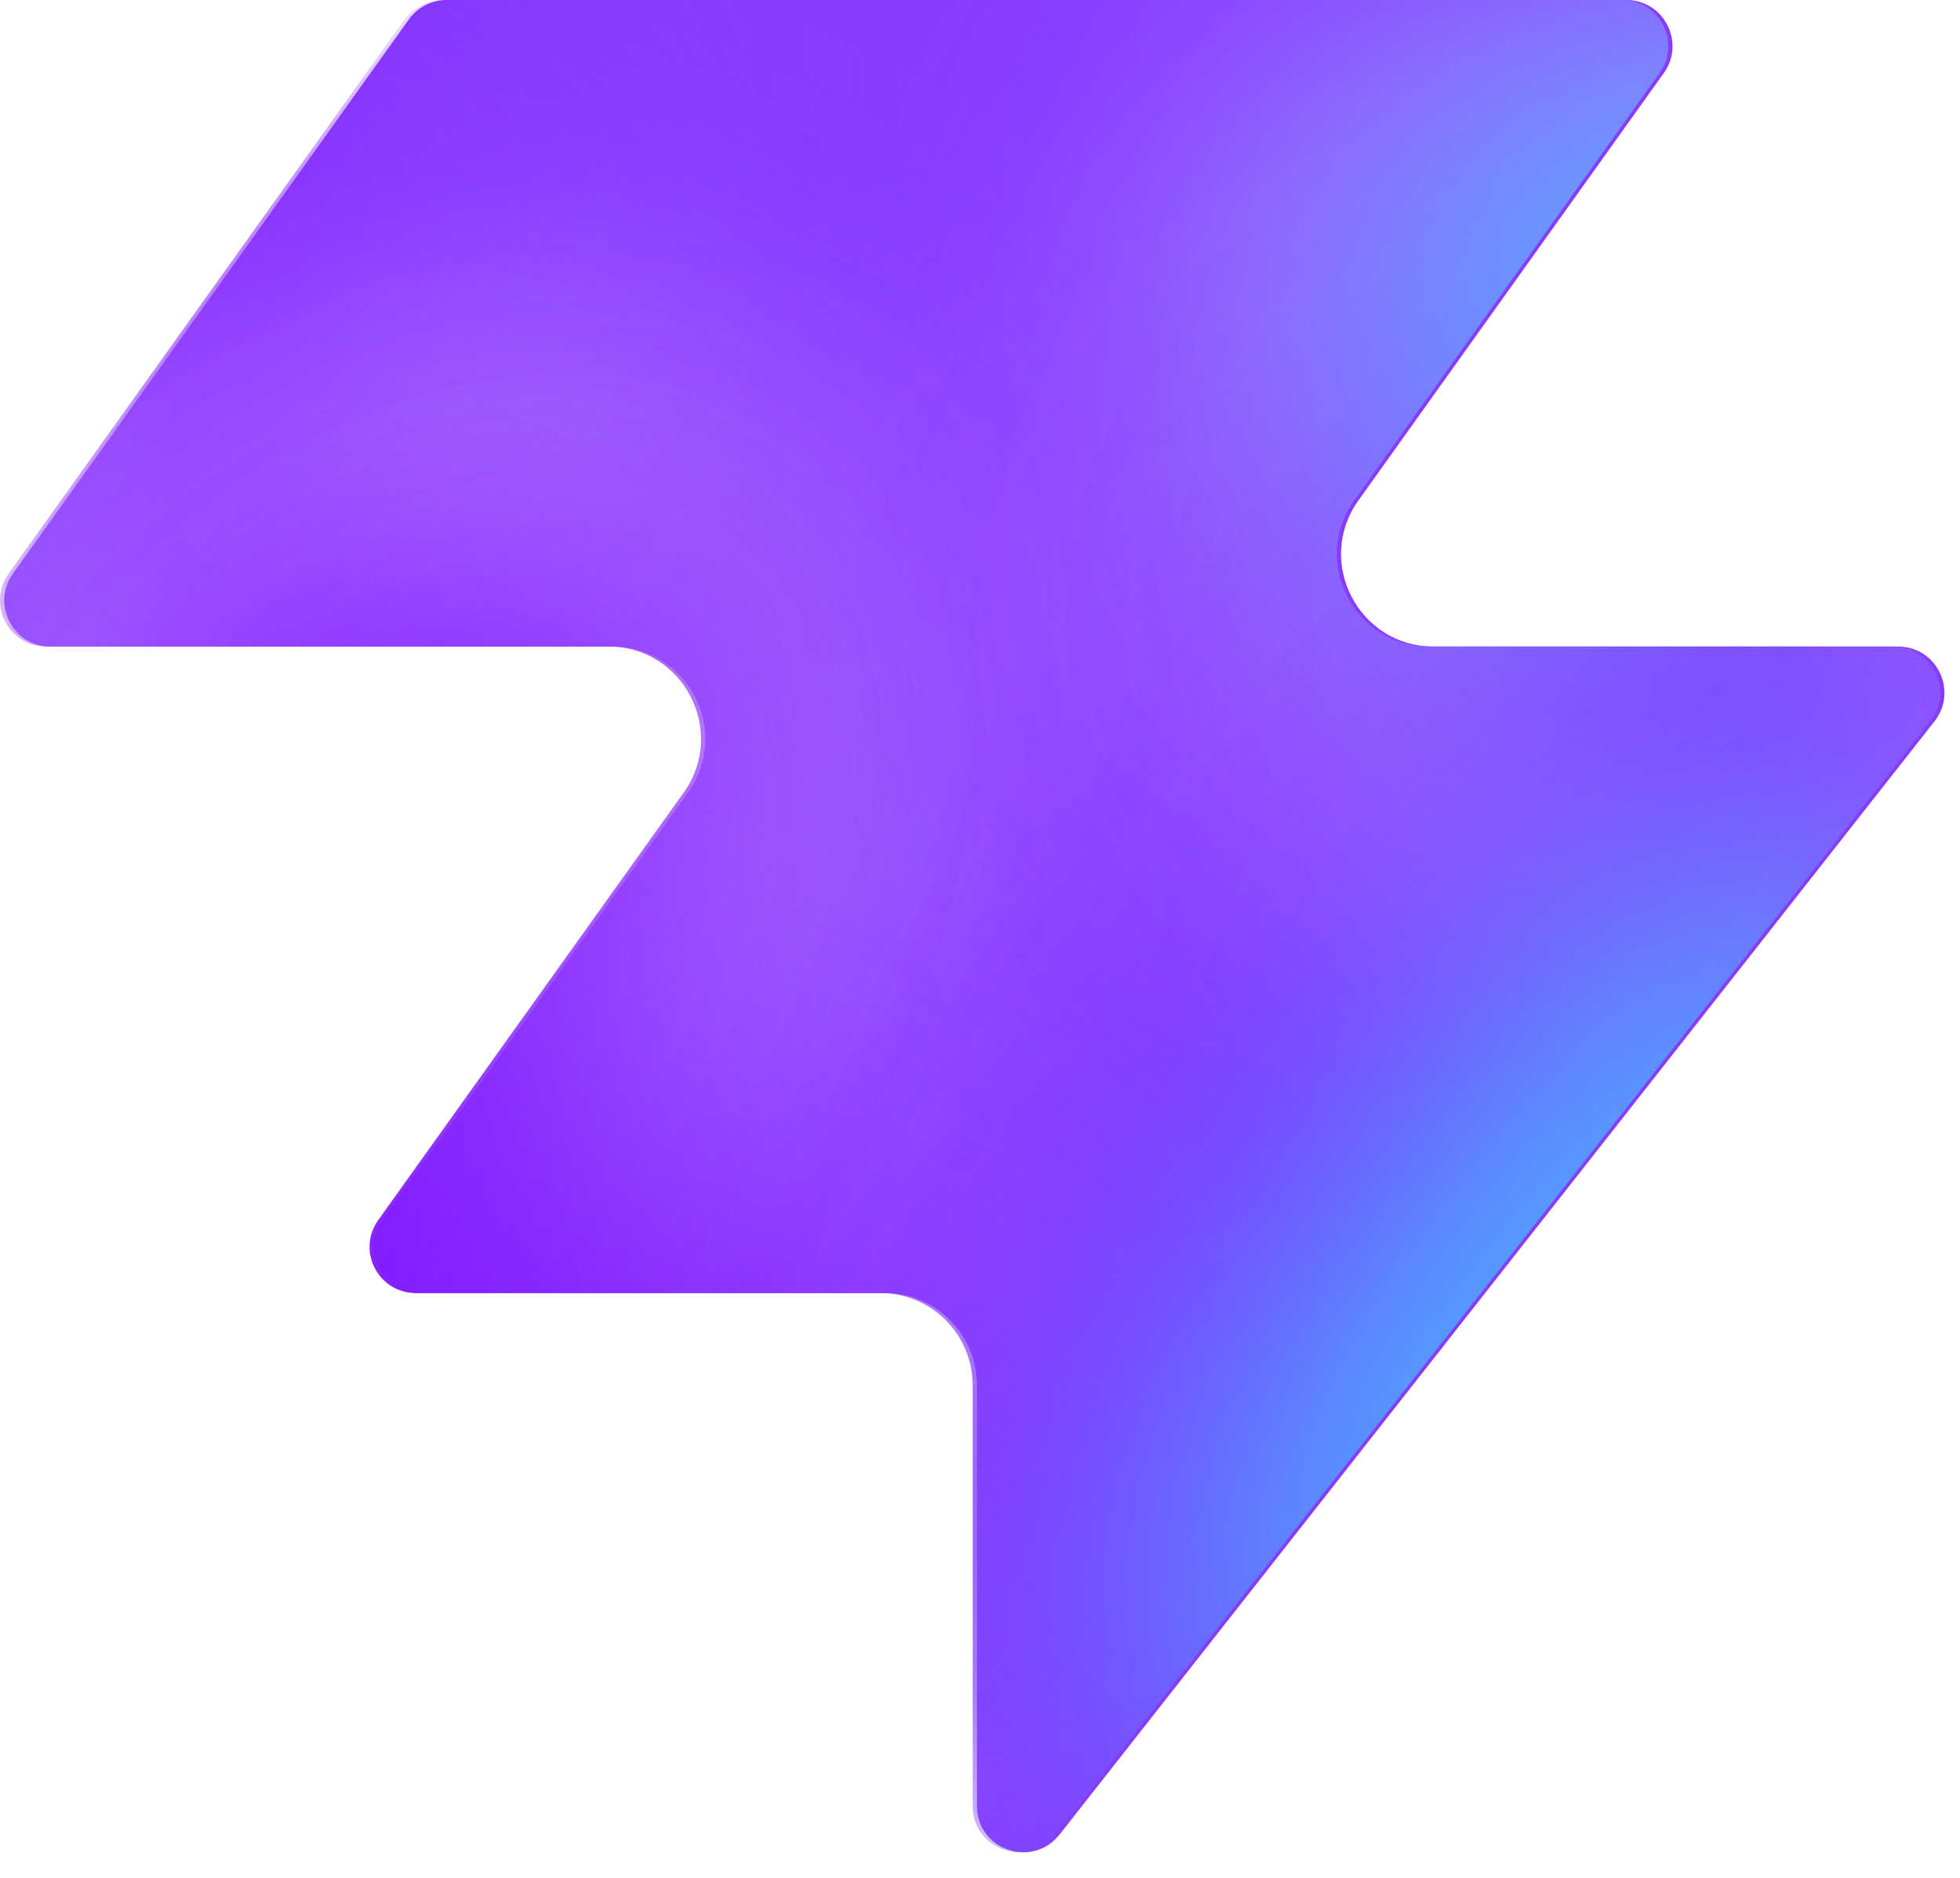
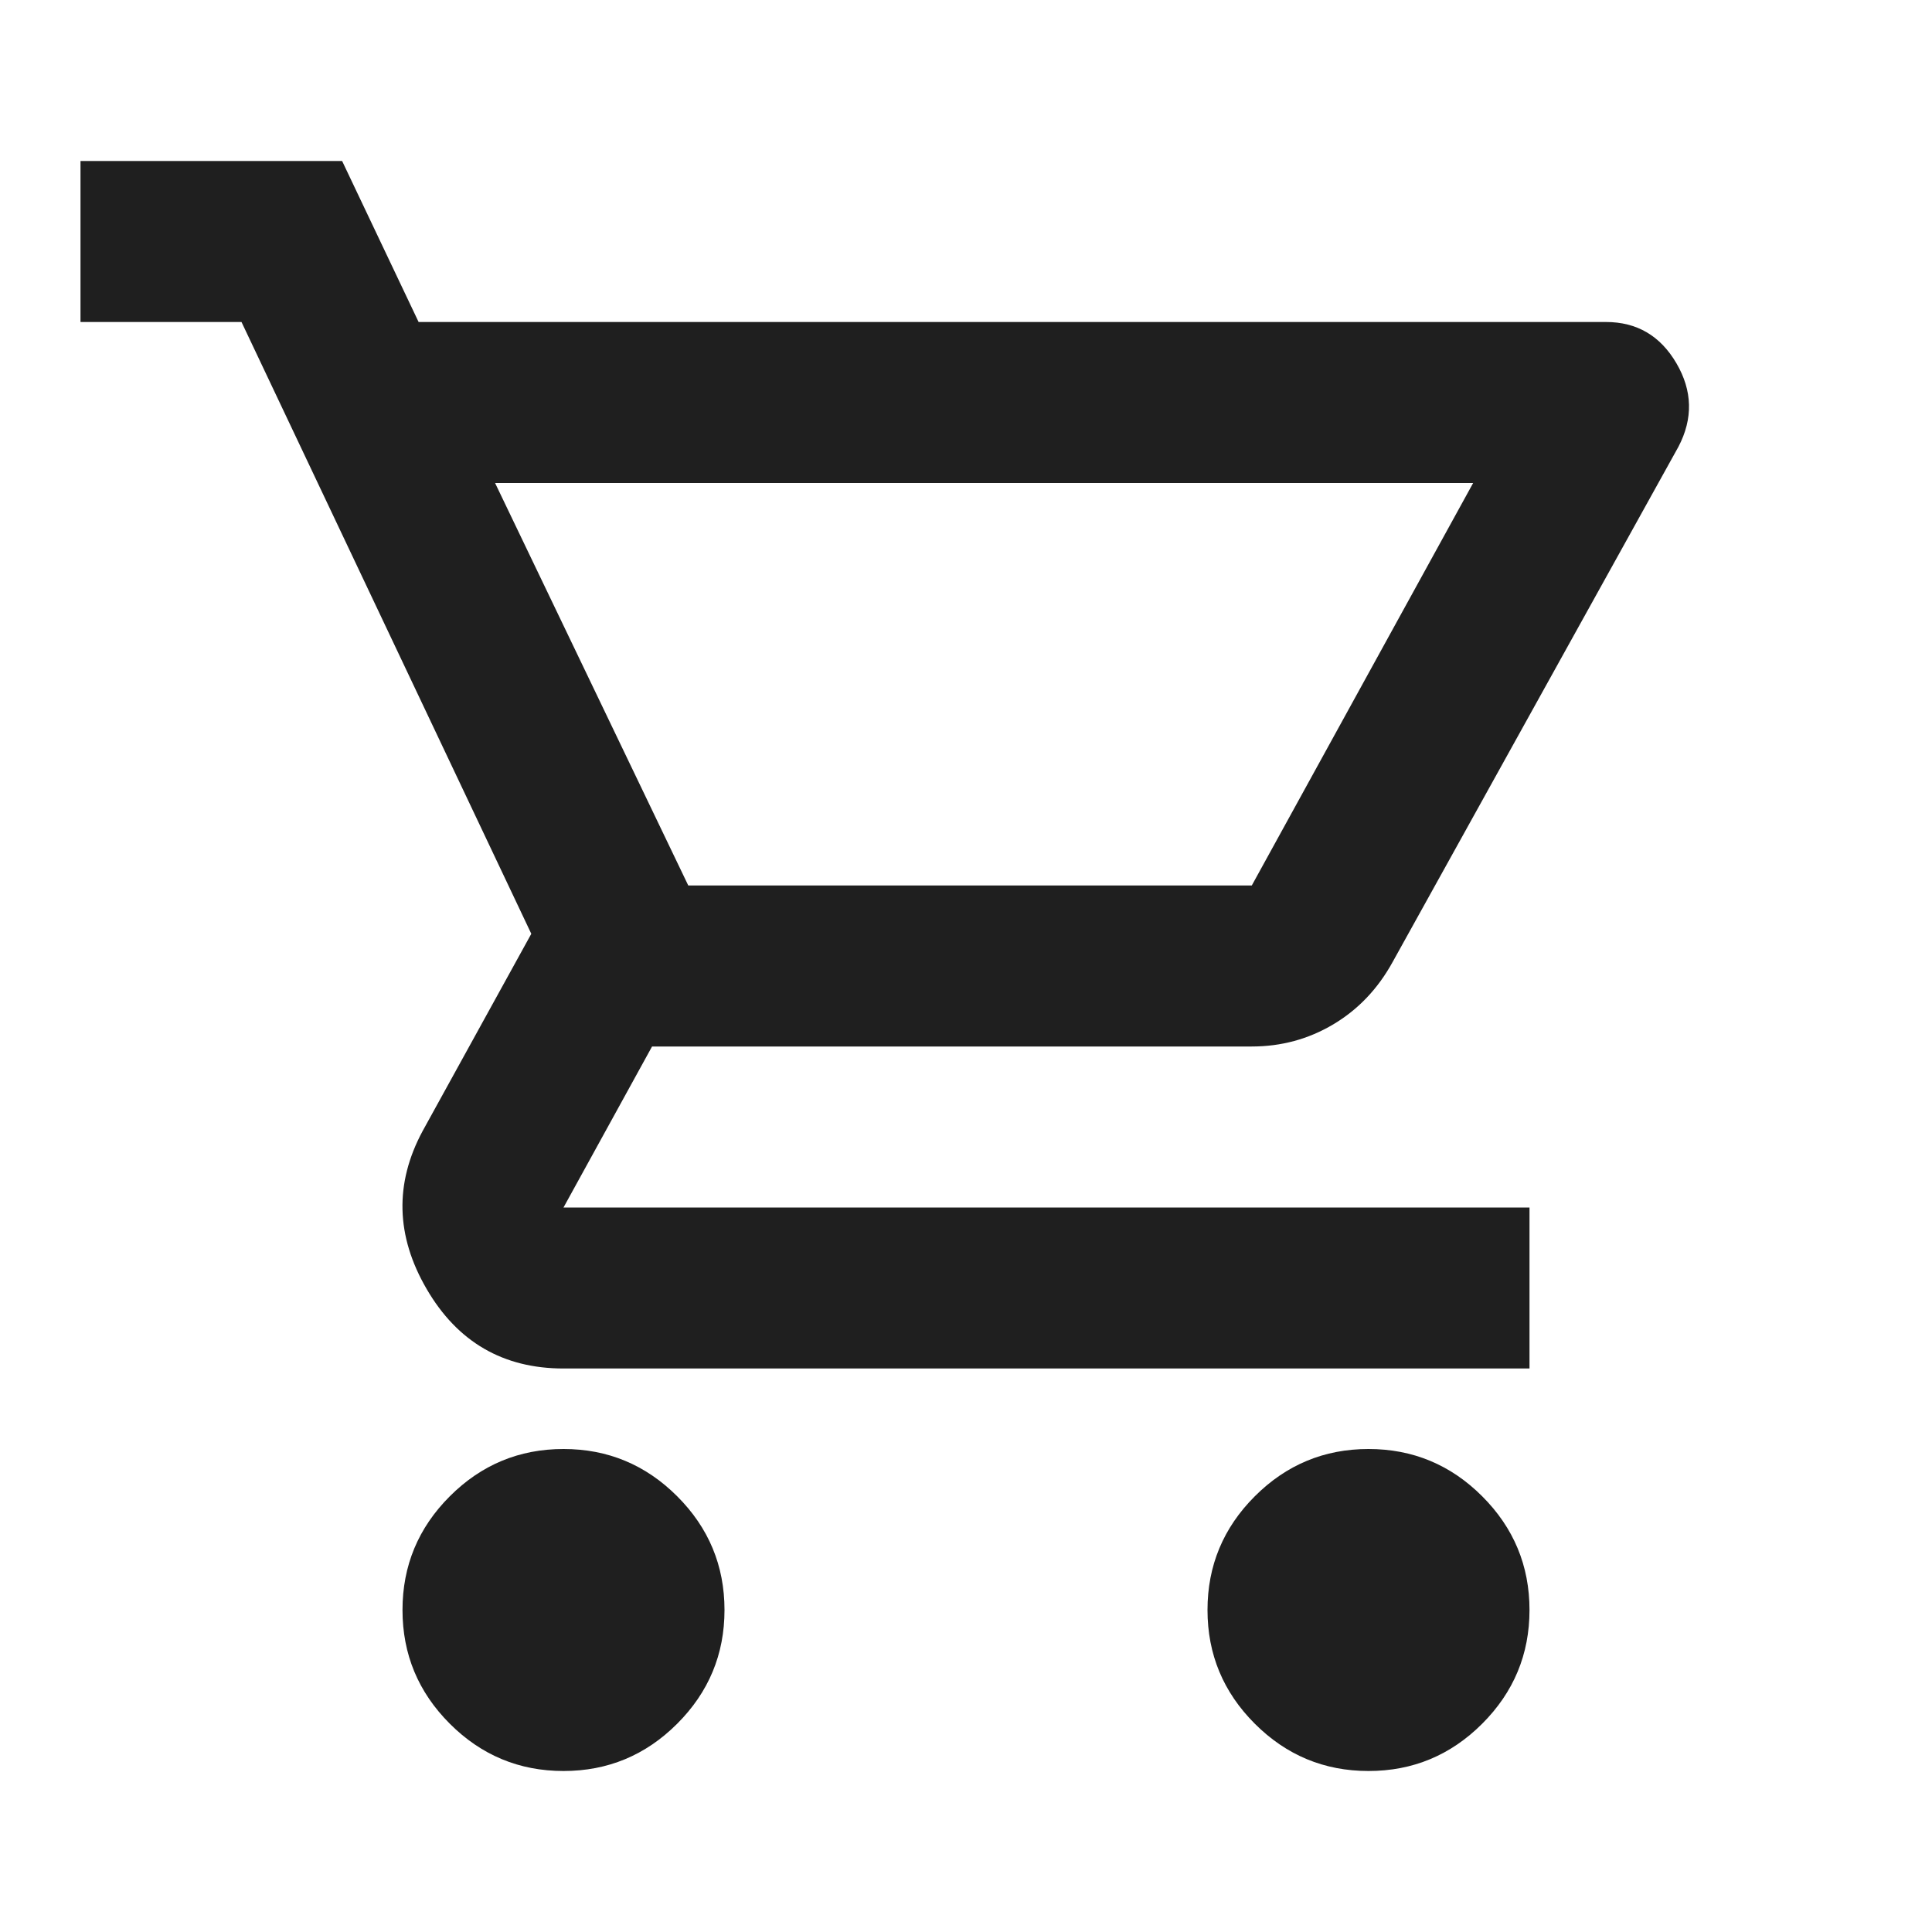
- <svg xmlns="http://www.w3.org/2000/svg" width="48" height="46" fill="none" viewBox="0 0 48 46">
-   <path fill="#863bff" d="M25.946 44.938c-.664.845-2.021.375-2.021-.698V33.937a2.26 2.26 0 0 0-2.262-2.262H10.287c-.92 0-1.456-1.04-.92-1.788l7.48-10.471c1.07-1.497 0-3.578-1.842-3.578H1.237c-.92 0-1.456-1.04-.92-1.788L10.013.474c.214-.297.556-.474.92-.474h28.894c.92 0 1.456 1.04.92 1.788l-7.48 10.471c-1.07 1.498 0 3.579 1.842 3.579h11.377c.943 0 1.473 1.088.89 1.83L25.947 44.94z" style="fill:#863bff;fill:color(display-p3 .525 .23 1);fill-opacity:1" />
-   <mask id="a" width="48" height="46" x="0" y="0" maskUnits="userSpaceOnUse" style="mask-type:alpha">
-     <path fill="#000" d="M25.842 44.938c-.664.844-2.021.375-2.021-.698V33.937a2.26 2.26 0 0 0-2.262-2.262H10.183c-.92 0-1.456-1.04-.92-1.788l7.48-10.471c1.07-1.498 0-3.579-1.842-3.579H1.133c-.92 0-1.456-1.04-.92-1.787L9.91.473c.214-.297.556-.474.92-.474h28.894c.92 0 1.456 1.04.92 1.788l-7.48 10.471c-1.07 1.498 0 3.578 1.842 3.578h11.377c.943 0 1.473 1.088.89 1.832L25.843 44.94z" style="fill:#000;fill-opacity:1" />
-   </mask>
-   <g mask="url(#a)">
-     <g filter="url(#b)">
-       <ellipse cx="5.508" cy="14.704" fill="#ede6ff" rx="5.508" ry="14.704" style="fill:#ede6ff;fill:color(display-p3 .927 .903 1);fill-opacity:1" transform="matrix(.00324 1 1 -.00324 -4.47 31.516)" />
-     </g>
-     <g filter="url(#c)">
-       <ellipse cx="10.399" cy="29.851" fill="#ede6ff" rx="10.399" ry="29.851" style="fill:#ede6ff;fill:color(display-p3 .927 .903 1);fill-opacity:1" transform="matrix(.00324 1 1 -.00324 -39.328 7.883)" />
-     </g>
-     <g filter="url(#d)">
-       <ellipse cx="5.508" cy="30.487" fill="#7e14ff" rx="5.508" ry="30.487" style="fill:#7e14ff;fill:color(display-p3 .492 .077 1);fill-opacity:1" transform="rotate(89.814 -25.913 -14.639)scale(1 -1)" />
-     </g>
-     <g filter="url(#e)">
-       <ellipse cx="5.508" cy="30.599" fill="#7e14ff" rx="5.508" ry="30.599" style="fill:#7e14ff;fill:color(display-p3 .492 .077 1);fill-opacity:1" transform="rotate(89.814 -32.644 -3.334)scale(1 -1)" />
-     </g>
-     <g filter="url(#f)">
-       <ellipse cx="5.508" cy="30.599" fill="#7e14ff" rx="5.508" ry="30.599" style="fill:#7e14ff;fill:color(display-p3 .492 .077 1);fill-opacity:1" transform="matrix(.00324 1 1 -.00324 -34.34 30.47)" />
-     </g>
-     <g filter="url(#g)">
-       <ellipse cx="14.072" cy="22.078" fill="#ede6ff" rx="14.072" ry="22.078" style="fill:#ede6ff;fill:color(display-p3 .927 .903 1);fill-opacity:1" transform="rotate(93.35 24.506 48.493)scale(-1 1)" />
-     </g>
-     <g filter="url(#h)">
-       <ellipse cx="3.47" cy="21.501" fill="#7e14ff" rx="3.47" ry="21.501" style="fill:#7e14ff;fill:color(display-p3 .492 .077 1);fill-opacity:1" transform="rotate(89.009 28.708 47.59)scale(-1 1)" />
-     </g>
-     <g filter="url(#i)">
-       <ellipse cx="3.47" cy="21.501" fill="#7e14ff" rx="3.47" ry="21.501" style="fill:#7e14ff;fill:color(display-p3 .492 .077 1);fill-opacity:1" transform="rotate(89.009 28.708 47.59)scale(-1 1)" />
-     </g>
-     <g filter="url(#j)">
-       <ellipse cx=".387" cy="8.972" fill="#7e14ff" rx="4.407" ry="29.108" style="fill:#7e14ff;fill:color(display-p3 .492 .077 1);fill-opacity:1" transform="rotate(39.51 .387 8.972)" />
-     </g>
-     <g filter="url(#k)">
-       <ellipse cx="47.523" cy="-6.092" fill="#7e14ff" rx="4.407" ry="29.108" style="fill:#7e14ff;fill:color(display-p3 .492 .077 1);fill-opacity:1" transform="rotate(37.892 47.523 -6.092)" />
-     </g>
-     <g filter="url(#l)">
-       <ellipse cx="41.412" cy="6.333" fill="#47bfff" rx="5.971" ry="9.665" style="fill:#47bfff;fill:color(display-p3 .28 .748 1);fill-opacity:1" transform="rotate(37.892 41.412 6.333)" />
-     </g>
-     <g filter="url(#m)">
-       <ellipse cx="-1.879" cy="38.332" fill="#7e14ff" rx="4.407" ry="29.108" style="fill:#7e14ff;fill:color(display-p3 .492 .077 1);fill-opacity:1" transform="rotate(37.892 -1.88 38.332)" />
-     </g>
-     <g filter="url(#n)">
-       <ellipse cx="-1.879" cy="38.332" fill="#7e14ff" rx="4.407" ry="29.108" style="fill:#7e14ff;fill:color(display-p3 .492 .077 1);fill-opacity:1" transform="rotate(37.892 -1.88 38.332)" />
-     </g>
-     <g filter="url(#o)">
-       <ellipse cx="35.651" cy="29.907" fill="#7e14ff" rx="4.407" ry="29.108" style="fill:#7e14ff;fill:color(display-p3 .492 .077 1);fill-opacity:1" transform="rotate(37.892 35.651 29.907)" />
-     </g>
-     <g filter="url(#p)">
-       <ellipse cx="38.418" cy="32.4" fill="#47bfff" rx="5.971" ry="15.297" style="fill:#47bfff;fill:color(display-p3 .28 .748 1);fill-opacity:1" transform="rotate(37.892 38.418 32.4)" />
-     </g>
-   </g>
-   <defs>
-     <filter id="b" width="60.045" height="41.654" x="-19.77" y="16.149" color-interpolation-filters="sRGB" filterUnits="userSpaceOnUse">
-       <feFlood flood-opacity="0" result="BackgroundImageFix" />
-       <feBlend in="SourceGraphic" in2="BackgroundImageFix" result="shape" />
-       <feGaussianBlur result="effect1_foregroundBlur_2002_17158" stdDeviation="7.659" />
-     </filter>
-     <filter id="c" width="90.34" height="51.437" x="-54.613" y="-7.533" color-interpolation-filters="sRGB" filterUnits="userSpaceOnUse">
-       <feFlood flood-opacity="0" result="BackgroundImageFix" />
-       <feBlend in="SourceGraphic" in2="BackgroundImageFix" result="shape" />
-       <feGaussianBlur result="effect1_foregroundBlur_2002_17158" stdDeviation="7.659" />
-     </filter>
-     <filter id="d" width="79.355" height="29.4" x="-49.64" y="2.03" color-interpolation-filters="sRGB" filterUnits="userSpaceOnUse">
-       <feFlood flood-opacity="0" result="BackgroundImageFix" />
-       <feBlend in="SourceGraphic" in2="BackgroundImageFix" result="shape" />
-       <feGaussianBlur result="effect1_foregroundBlur_2002_17158" stdDeviation="4.596" />
-     </filter>
-     <filter id="e" width="79.579" height="29.4" x="-45.045" y="20.029" color-interpolation-filters="sRGB" filterUnits="userSpaceOnUse">
-       <feFlood flood-opacity="0" result="BackgroundImageFix" />
-       <feBlend in="SourceGraphic" in2="BackgroundImageFix" result="shape" />
-       <feGaussianBlur result="effect1_foregroundBlur_2002_17158" stdDeviation="4.596" />
-     </filter>
-     <filter id="f" width="79.579" height="29.4" x="-43.513" y="21.178" color-interpolation-filters="sRGB" filterUnits="userSpaceOnUse">
-       <feFlood flood-opacity="0" result="BackgroundImageFix" />
-       <feBlend in="SourceGraphic" in2="BackgroundImageFix" result="shape" />
-       <feGaussianBlur result="effect1_foregroundBlur_2002_17158" stdDeviation="4.596" />
-     </filter>
-     <filter id="g" width="74.749" height="58.852" x="15.756" y="-17.901" color-interpolation-filters="sRGB" filterUnits="userSpaceOnUse">
-       <feFlood flood-opacity="0" result="BackgroundImageFix" />
-       <feBlend in="SourceGraphic" in2="BackgroundImageFix" result="shape" />
-       <feGaussianBlur result="effect1_foregroundBlur_2002_17158" stdDeviation="7.659" />
-     </filter>
-     <filter id="h" width="61.377" height="25.362" x="23.548" y="2.284" color-interpolation-filters="sRGB" filterUnits="userSpaceOnUse">
-       <feFlood flood-opacity="0" result="BackgroundImageFix" />
-       <feBlend in="SourceGraphic" in2="BackgroundImageFix" result="shape" />
-       <feGaussianBlur result="effect1_foregroundBlur_2002_17158" stdDeviation="4.596" />
-     </filter>
-     <filter id="i" width="61.377" height="25.362" x="23.548" y="2.284" color-interpolation-filters="sRGB" filterUnits="userSpaceOnUse">
-       <feFlood flood-opacity="0" result="BackgroundImageFix" />
-       <feBlend in="SourceGraphic" in2="BackgroundImageFix" result="shape" />
-       <feGaussianBlur result="effect1_foregroundBlur_2002_17158" stdDeviation="4.596" />
-     </filter>
-     <filter id="j" width="56.045" height="63.649" x="-27.636" y="-22.853" color-interpolation-filters="sRGB" filterUnits="userSpaceOnUse">
-       <feFlood flood-opacity="0" result="BackgroundImageFix" />
-       <feBlend in="SourceGraphic" in2="BackgroundImageFix" result="shape" />
-       <feGaussianBlur result="effect1_foregroundBlur_2002_17158" stdDeviation="4.596" />
-     </filter>
-     <filter id="k" width="54.814" height="64.646" x="20.116" y="-38.415" color-interpolation-filters="sRGB" filterUnits="userSpaceOnUse">
-       <feFlood flood-opacity="0" result="BackgroundImageFix" />
-       <feBlend in="SourceGraphic" in2="BackgroundImageFix" result="shape" />
-       <feGaussianBlur result="effect1_foregroundBlur_2002_17158" stdDeviation="4.596" />
-     </filter>
-     <filter id="l" width="33.541" height="35.313" x="24.641" y="-11.323" color-interpolation-filters="sRGB" filterUnits="userSpaceOnUse">
-       <feFlood flood-opacity="0" result="BackgroundImageFix" />
-       <feBlend in="SourceGraphic" in2="BackgroundImageFix" result="shape" />
-       <feGaussianBlur result="effect1_foregroundBlur_2002_17158" stdDeviation="4.596" />
-     </filter>
-     <filter id="m" width="54.814" height="64.646" x="-29.286" y="6.009" color-interpolation-filters="sRGB" filterUnits="userSpaceOnUse">
-       <feFlood flood-opacity="0" result="BackgroundImageFix" />
-       <feBlend in="SourceGraphic" in2="BackgroundImageFix" result="shape" />
-       <feGaussianBlur result="effect1_foregroundBlur_2002_17158" stdDeviation="4.596" />
-     </filter>
-     <filter id="n" width="54.814" height="64.646" x="-29.286" y="6.009" color-interpolation-filters="sRGB" filterUnits="userSpaceOnUse">
-       <feFlood flood-opacity="0" result="BackgroundImageFix" />
-       <feBlend in="SourceGraphic" in2="BackgroundImageFix" result="shape" />
-       <feGaussianBlur result="effect1_foregroundBlur_2002_17158" stdDeviation="4.596" />
-     </filter>
-     <filter id="o" width="54.814" height="64.646" x="8.244" y="-2.416" color-interpolation-filters="sRGB" filterUnits="userSpaceOnUse">
-       <feFlood flood-opacity="0" result="BackgroundImageFix" />
-       <feBlend in="SourceGraphic" in2="BackgroundImageFix" result="shape" />
-       <feGaussianBlur result="effect1_foregroundBlur_2002_17158" stdDeviation="4.596" />
-     </filter>
-     <filter id="p" width="39.409" height="43.623" x="18.713" y="10.588" color-interpolation-filters="sRGB" filterUnits="userSpaceOnUse">
-       <feFlood flood-opacity="0" result="BackgroundImageFix" />
-       <feBlend in="SourceGraphic" in2="BackgroundImageFix" result="shape" />
-       <feGaussianBlur result="effect1_foregroundBlur_2002_17158" stdDeviation="4.596" />
-     </filter>
-   </defs>
+ <svg xmlns="http://www.w3.org/2000/svg" height="24px" viewBox="0 -960 960 960" width="24px" fill="#1f1f1f">
+   <path d="M223.5-103.5Q200-127 200-160t23.5-56.5Q247-240 280-240t56.5 23.5Q360-193 360-160t-23.5 56.5Q313-80 280-80t-56.5-23.5Zm400 0Q600-127 600-160t23.5-56.5Q647-240 680-240t56.5 23.5Q760-193 760-160t-23.5 56.5Q713-80 680-80t-56.5-23.5ZM246-720l96 200h280l110-200H246Zm-38-80h590q23 0 35 20.5t1 41.5L692-482q-11 20-29.5 31T622-440H324l-44 80h480v80H280q-45 0-68-39.5t-2-78.5l54-98-144-304H40v-80h130l38 80Zm134 280h280-280Z" />
</svg>
